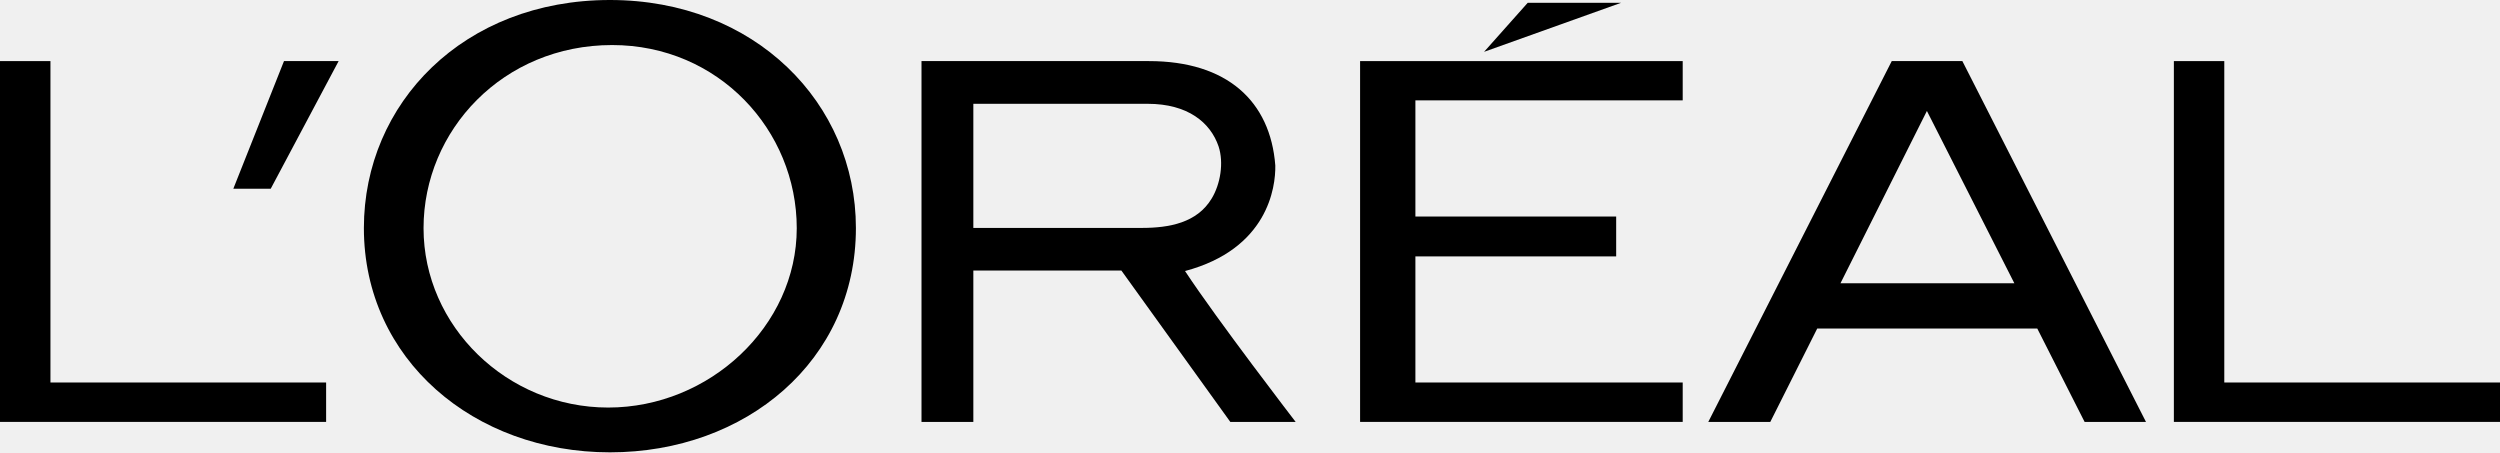
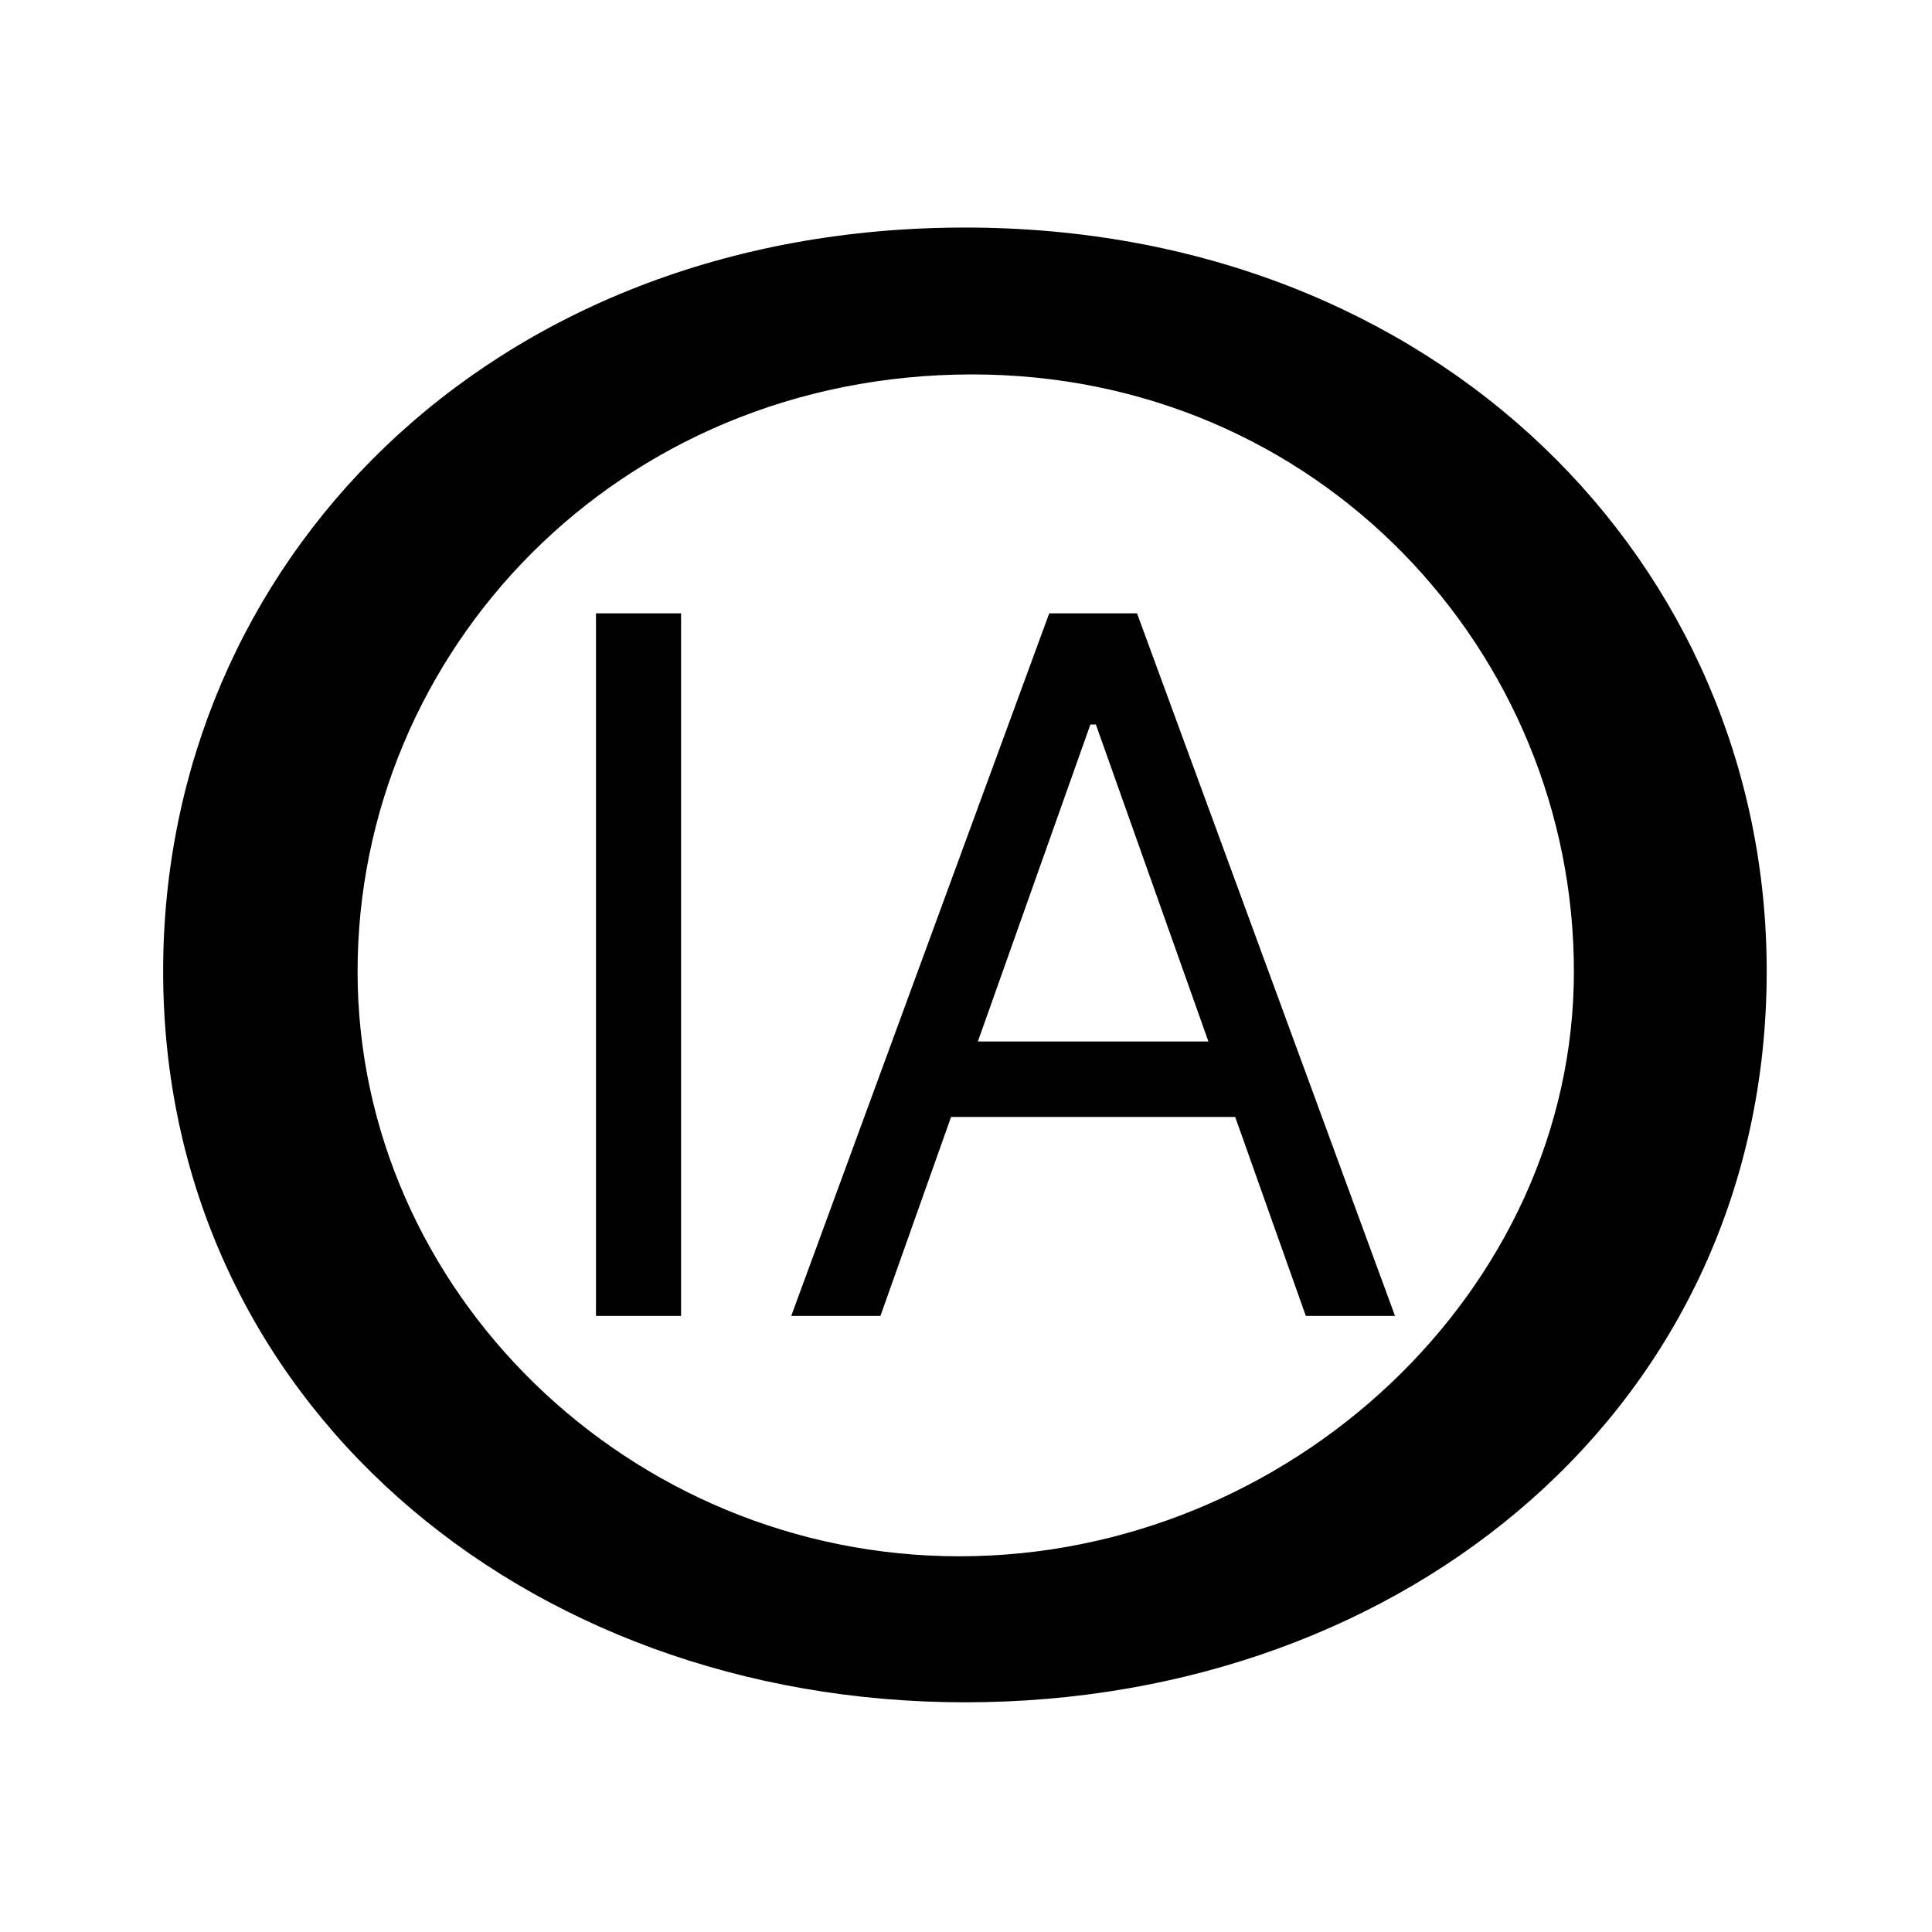
- <svg xmlns="http://www.w3.org/2000/svg" version="1.0" width="800" height="144.748" viewBox="0 0 800 144.748" id="Layer_1" xml:space="preserve">
-   <defs id="defs20" />
-   <polyline points="435.229,135.009 538.465,135.009 538.465,122.399 452.927,122.399 452.927,82.049 517.176,82.049 517.176,69.29   452.927,69.29 452.927,32.115 538.465,32.115 538.465,19.551 435.229,19.551 435.229,135.009 " id="polyline3" />
-   <polyline points="488.878,0.887 474.901,16.589 518.778,0.887 488.878,0.887 " id="polyline5" />
-   <polyline points="711.773,122.399 711.773,19.551 695.637,19.551 695.637,135.009 800,135.009 800,122.399 711.773,122.399 " id="polyline7" />
-   <path d="M 605.359,19.551 L 546.652,135.009 L 566.496,135.009 L 581.515,105.125 L 651.925,105.125 L 667.072,135.009 L 686.711,135.009 L 627.957,19.551 L 605.359,19.551 M 588.946,90.653 L 616.61,35.505 L 644.598,90.653 L 588.946,90.653 z " id="path9" />
-   <path d="M 379.21,86.73 C 405.661,79.672 408.231,59.991 408.097,52.955 C 406.518,32.329 392.621,19.551 367.65,19.551 L 294.88,19.551 L 294.88,135.009 L 311.469,135.009 L 311.469,86.576 L 358.844,86.576 L 393.697,135.009 L 414.606,135.009 C 414.605,135.009 389.524,102.413 379.21,86.73 M 365.385,72.934 L 311.469,72.934 L 311.469,33.217 L 367.264,33.217 C 380.11,33.217 387.336,39.214 389.939,46.832 C 391.661,52.054 390.557,58.909 387.708,63.576 C 383.045,71.292 374.187,72.934 365.385,72.934 z " id="path11" />
-   <path d="M 195.188,0 C 148.36,0 116.443,33.017 116.443,72.979 C 116.443,115.049 151.7,144.748 195.188,144.748 C 238.647,144.748 273.89,115.473 273.89,72.979 C 273.89,33.017 241.578,0 195.188,0 M 194.626,130.416 C 162.228,130.416 135.534,104.381 135.534,73.018 C 135.534,41.698 160.968,14.416 195.882,14.416 C 229.931,14.416 254.96,41.698 254.96,73.018 C 254.96,104.38 227.01,130.416 194.626,130.416 z " id="path13" />
-   <polyline points="74.663,60.396 86.633,60.396 108.36,19.551 90.876,19.551 74.663,60.396 " id="polyline15" />
-   <polyline points="16.145,122.399 16.145,19.551 0,19.551 0,135.009 104.359,135.009 104.359,122.399 16.145,122.399 " id="polyline17" />
+ <svg xmlns="http://www.w3.org/2000/svg" width="900" height="900" viewBox="0 0 900 900" fill="none">
+   <rect width="900" height="900" fill="white" />
+   <path d="M449.602 106C227.429 106 76 262.705 76 452.371C76 652.043 243.275 793 449.602 793C655.791 793 823 654.056 823 452.371C823 262.705 669.697 106 449.602 106ZM446.936 724.978C293.225 724.978 166.576 601.411 166.576 452.557C166.576 303.906 287.247 174.421 452.895 174.421C614.438 174.421 733.187 303.906 733.187 452.557C733.187 601.406 600.58 724.978 446.936 724.978Z" fill="black" />
+   <path d="M317.261 285.727V613H277.631V285.727H317.261ZM410.146 613H368.597L488.768 285.727H529.677L649.847 613H608.299L510.501 337.503H507.944L410.146 613ZM425.487 485.159H592.958V520.315H425.487V485.159Z" fill="black" />
</svg>
